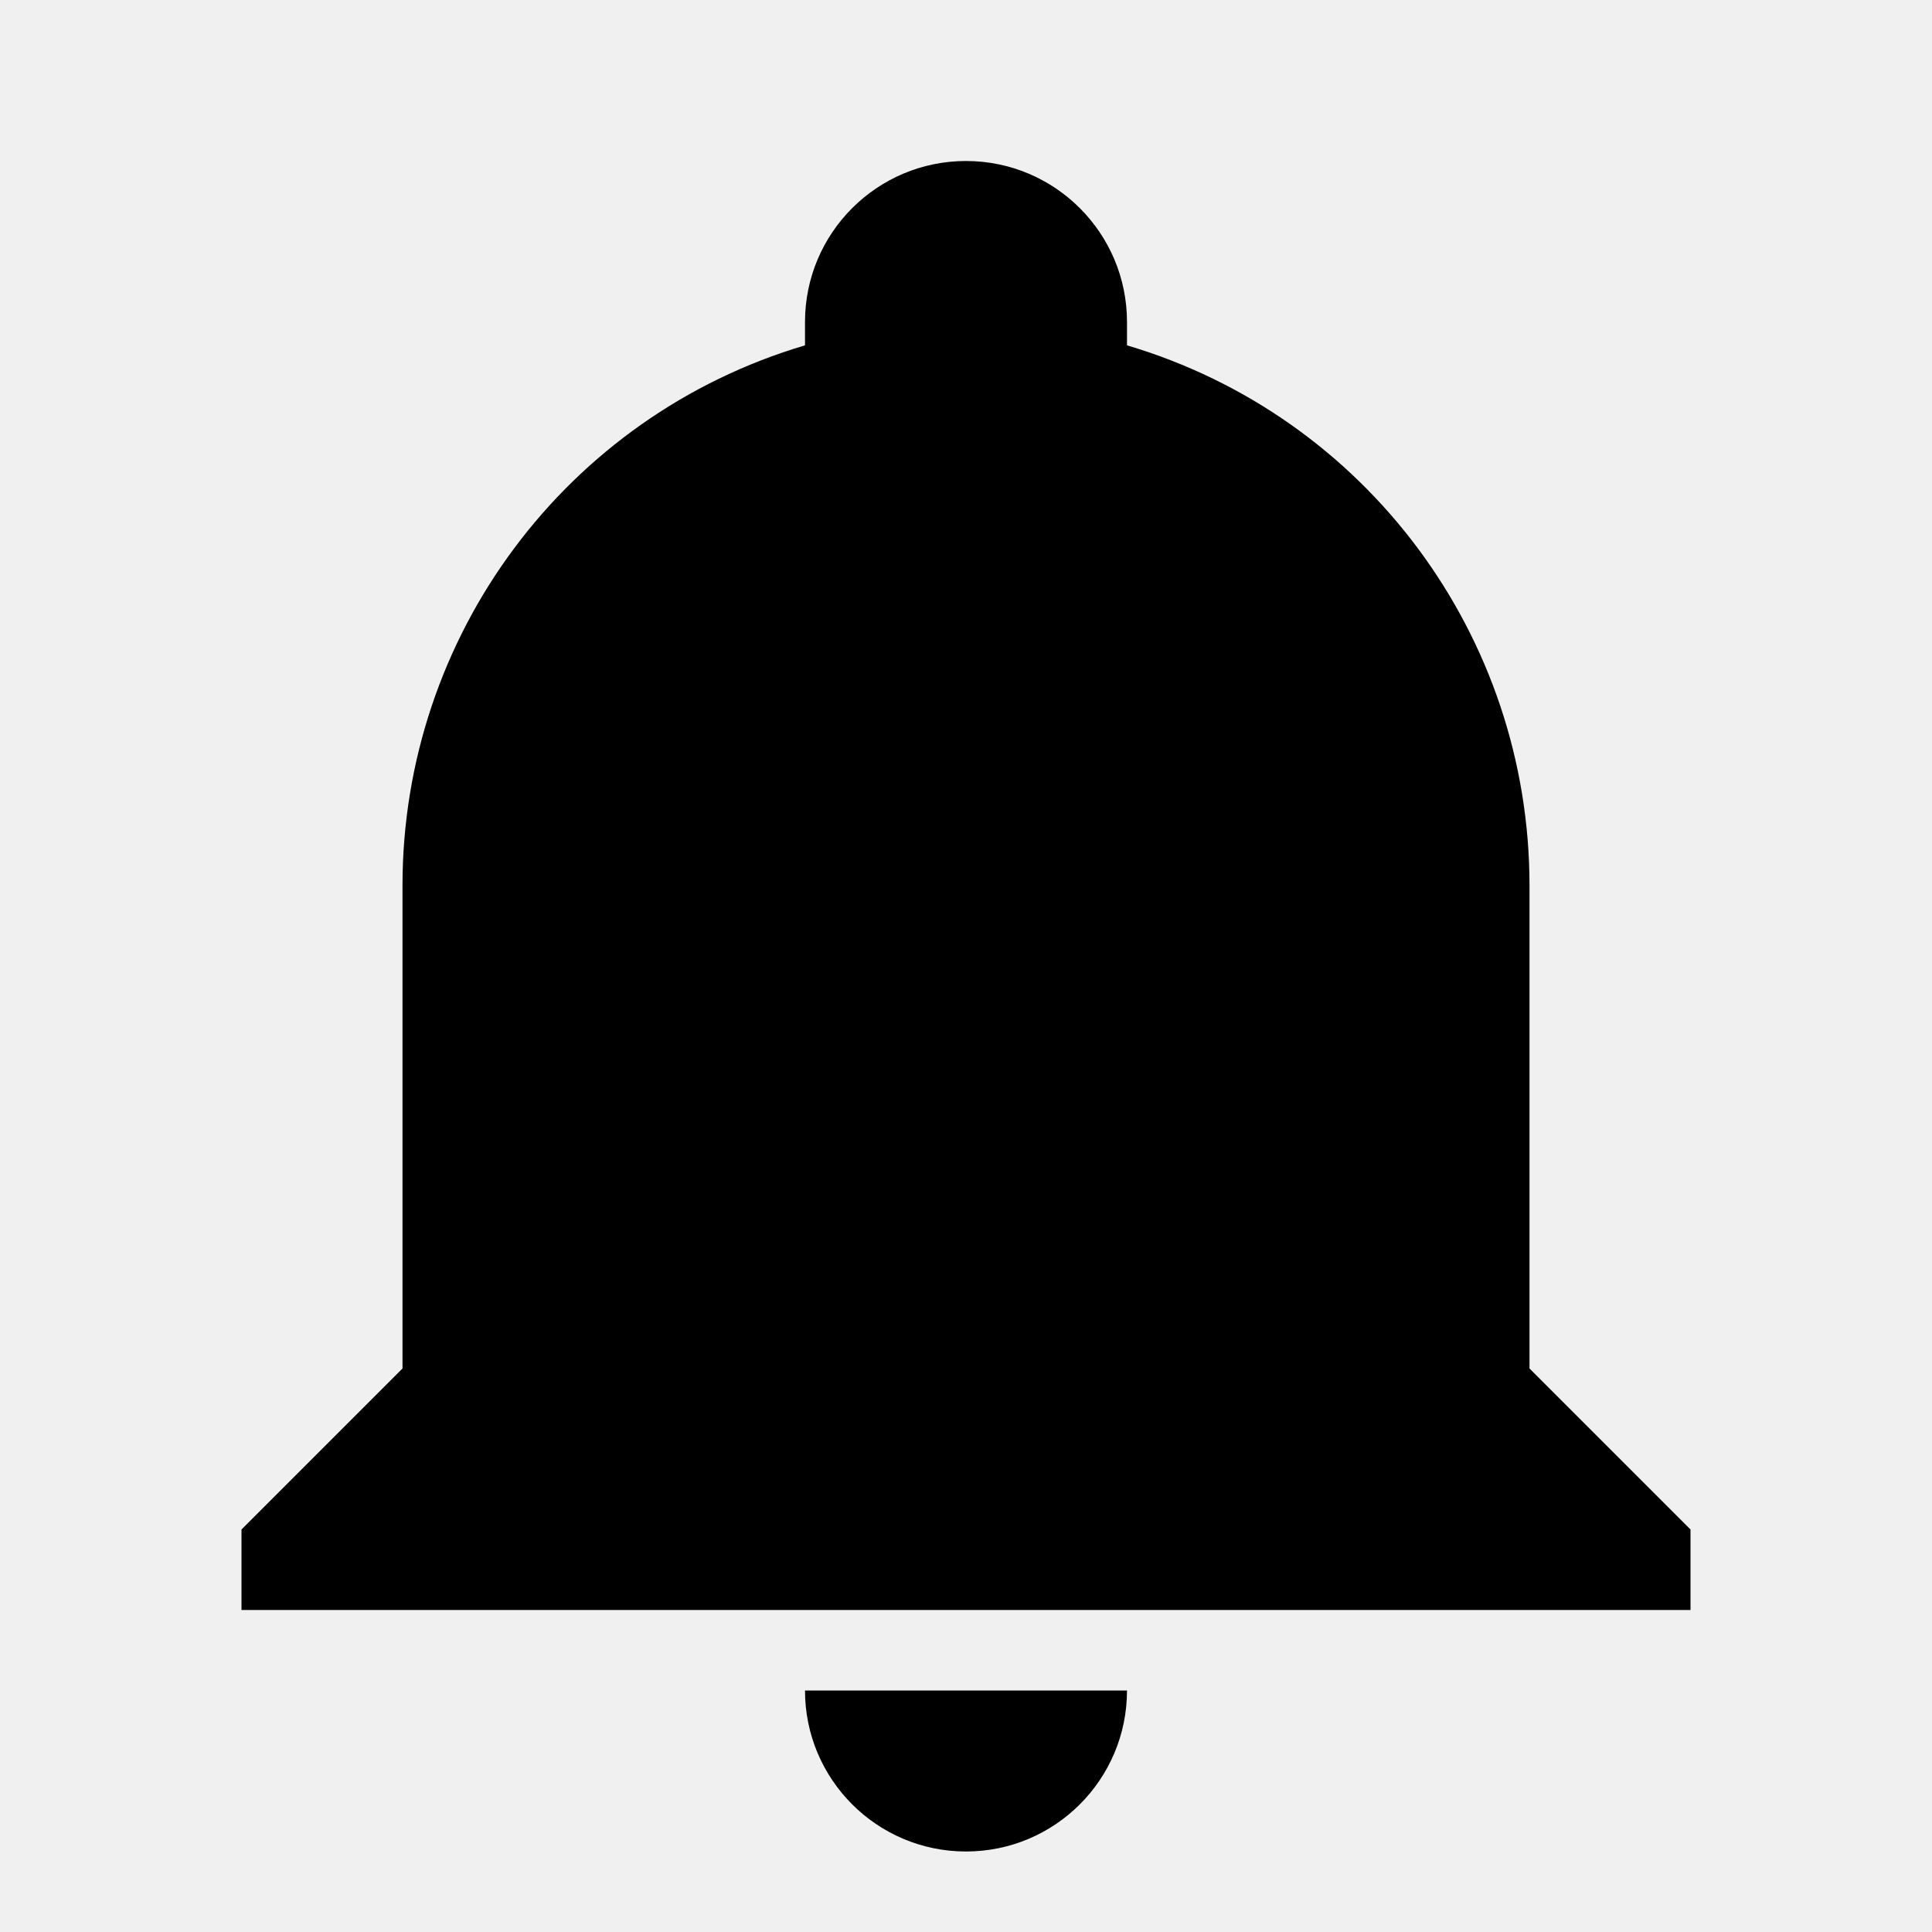
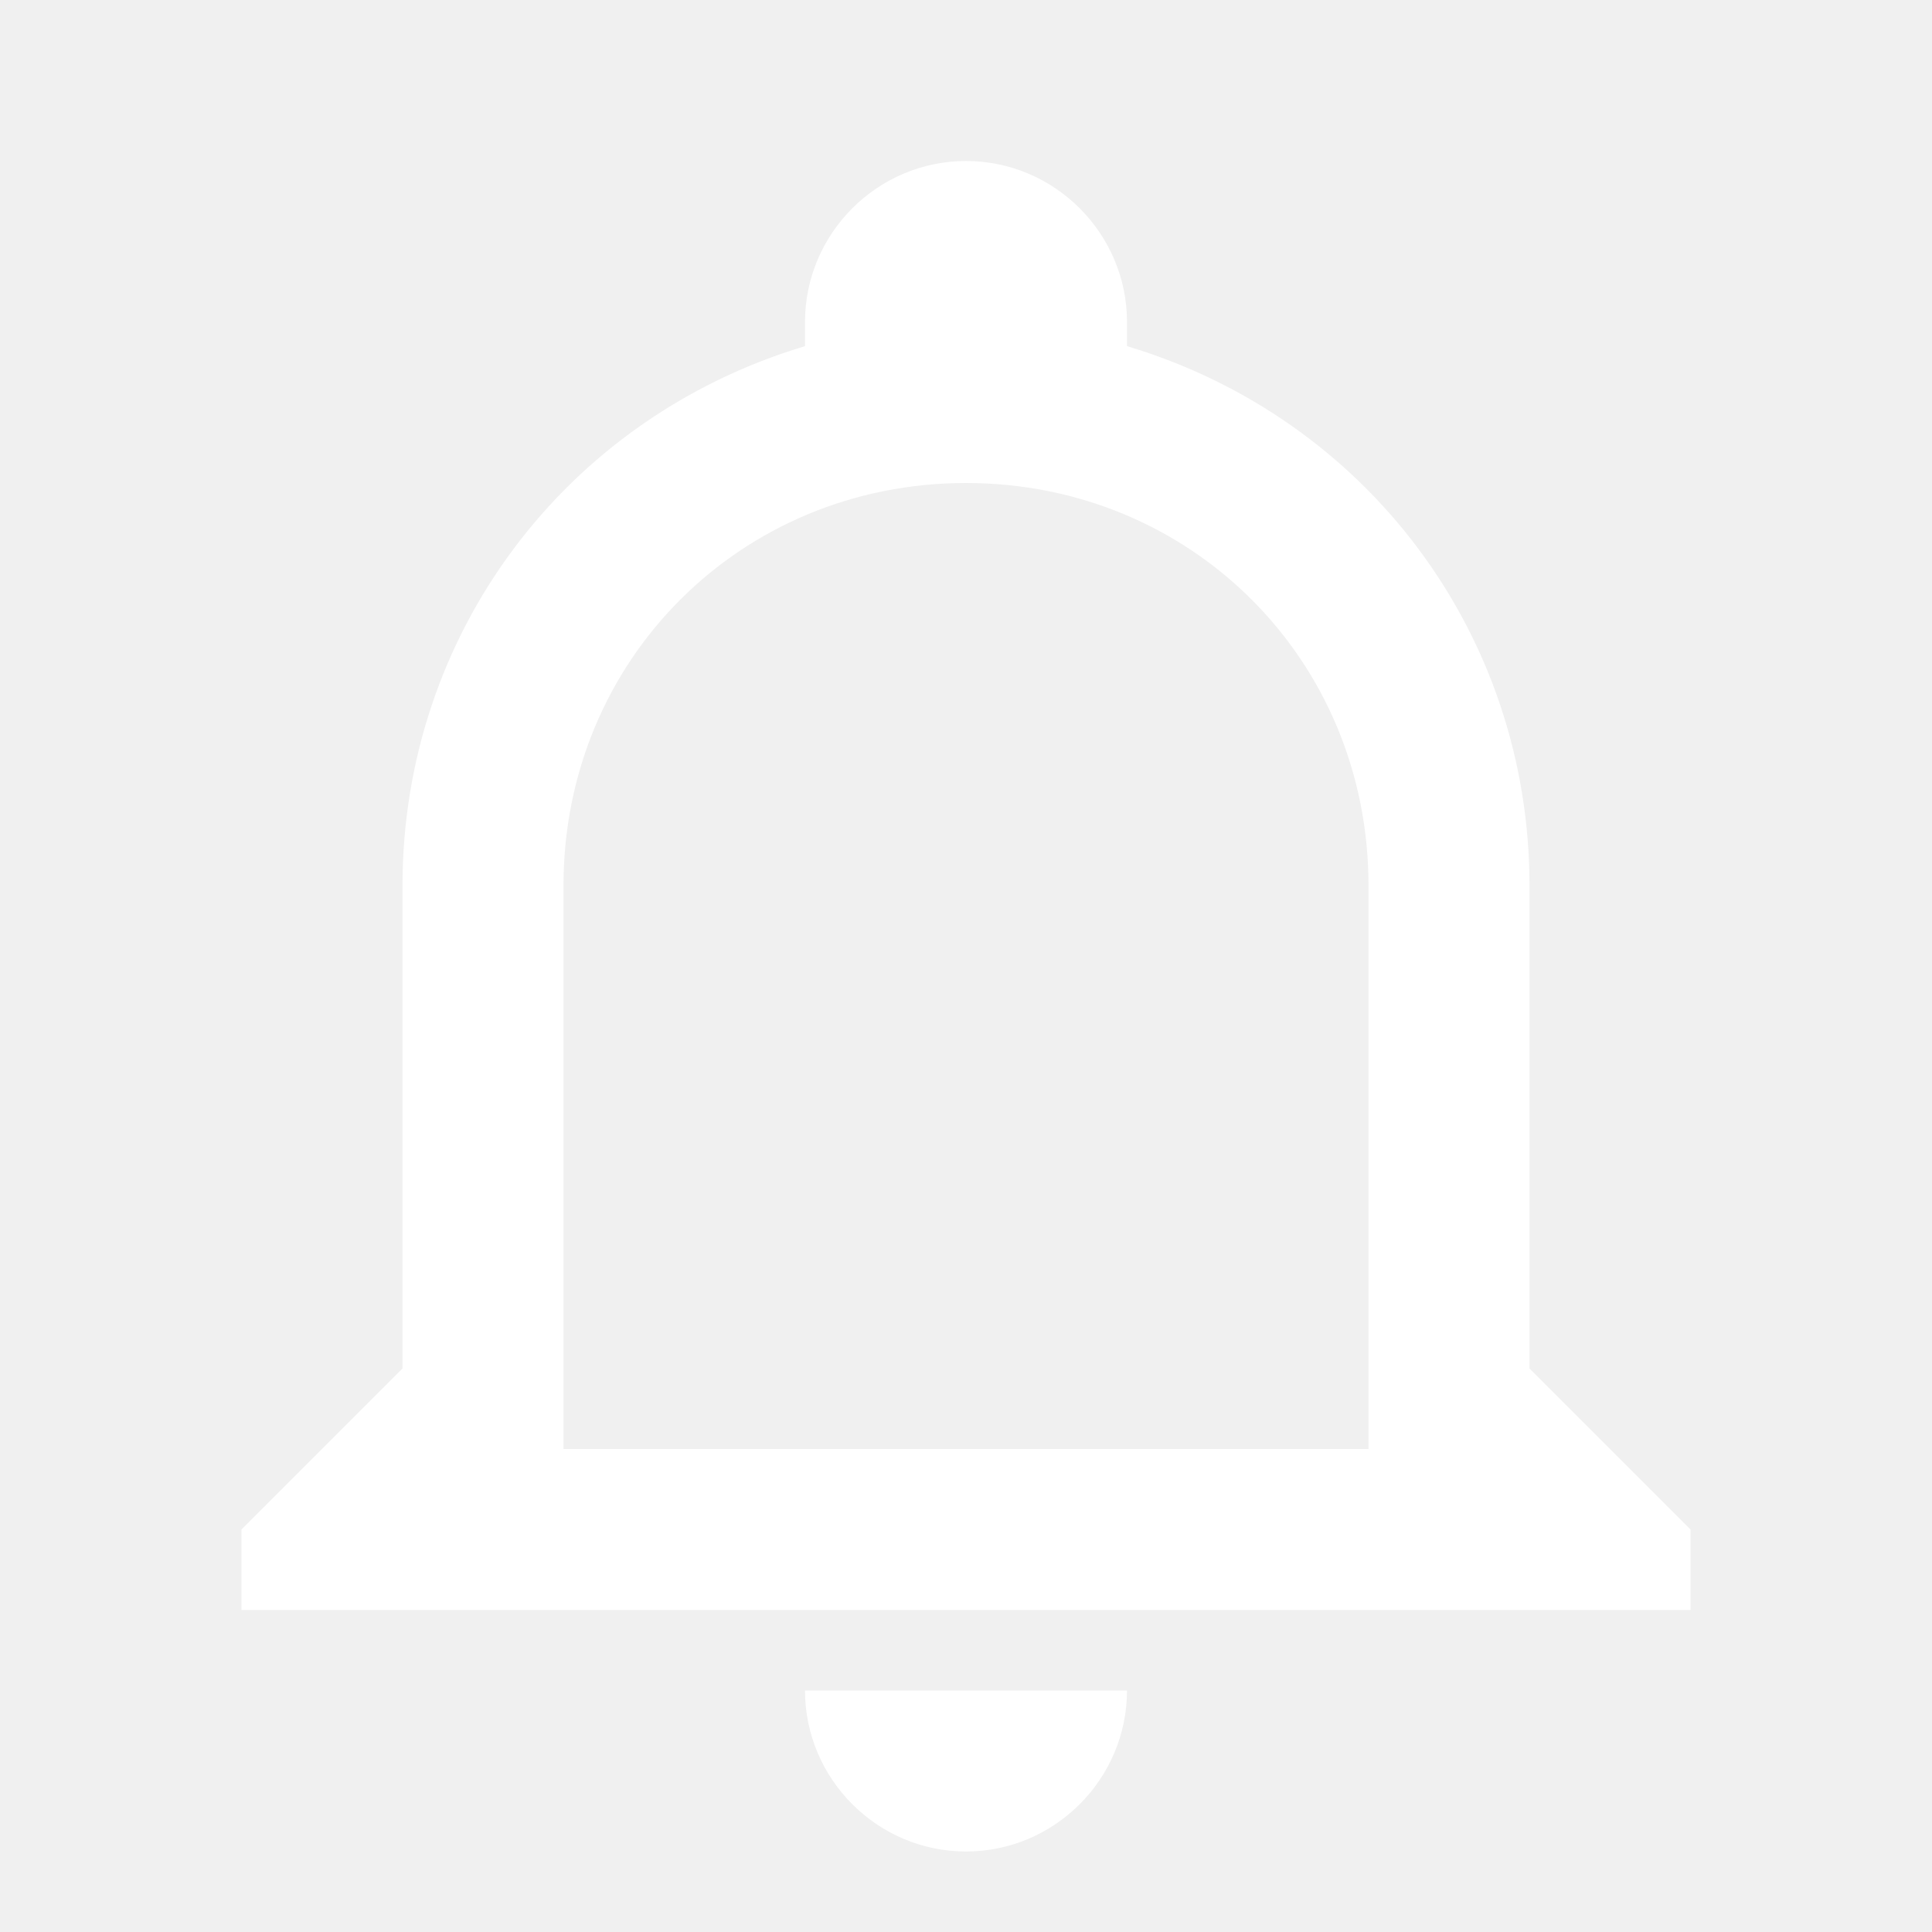
<svg xmlns="http://www.w3.org/2000/svg" viewBox="0 0 24 24">
-   <path d="M21,19V20H3V19L5,17V11C5,7.9 7.03,5.17 10,4.29C10,4.19 10,4.1 10,4A2,2 0 0,1 12,2A2,2 0 0,1 14,4C14,4.1 14,4.19 14,4.29C16.97,5.17 19,7.9 19,11V17L21,19M14,21A2,2 0 0,1 12,23A2,2 0 0,1 10,21" />
+   <path fill="#ffffff" d="M10 21H14C14 22.1 13.1 23 12 23S10 22.1 10 21M21 19V20H3V19L5 17V11C5 7.9 7 5.2 10 4.3V4C10 2.9 10.9 2 12 2S14 2.9 14 4V4.3C17 5.2 19 7.9 19 11V17L21 19M17 11C17 8.2 14.8 6 12 6S7 8.2 7 11V18H17V11Z" />
</svg>
